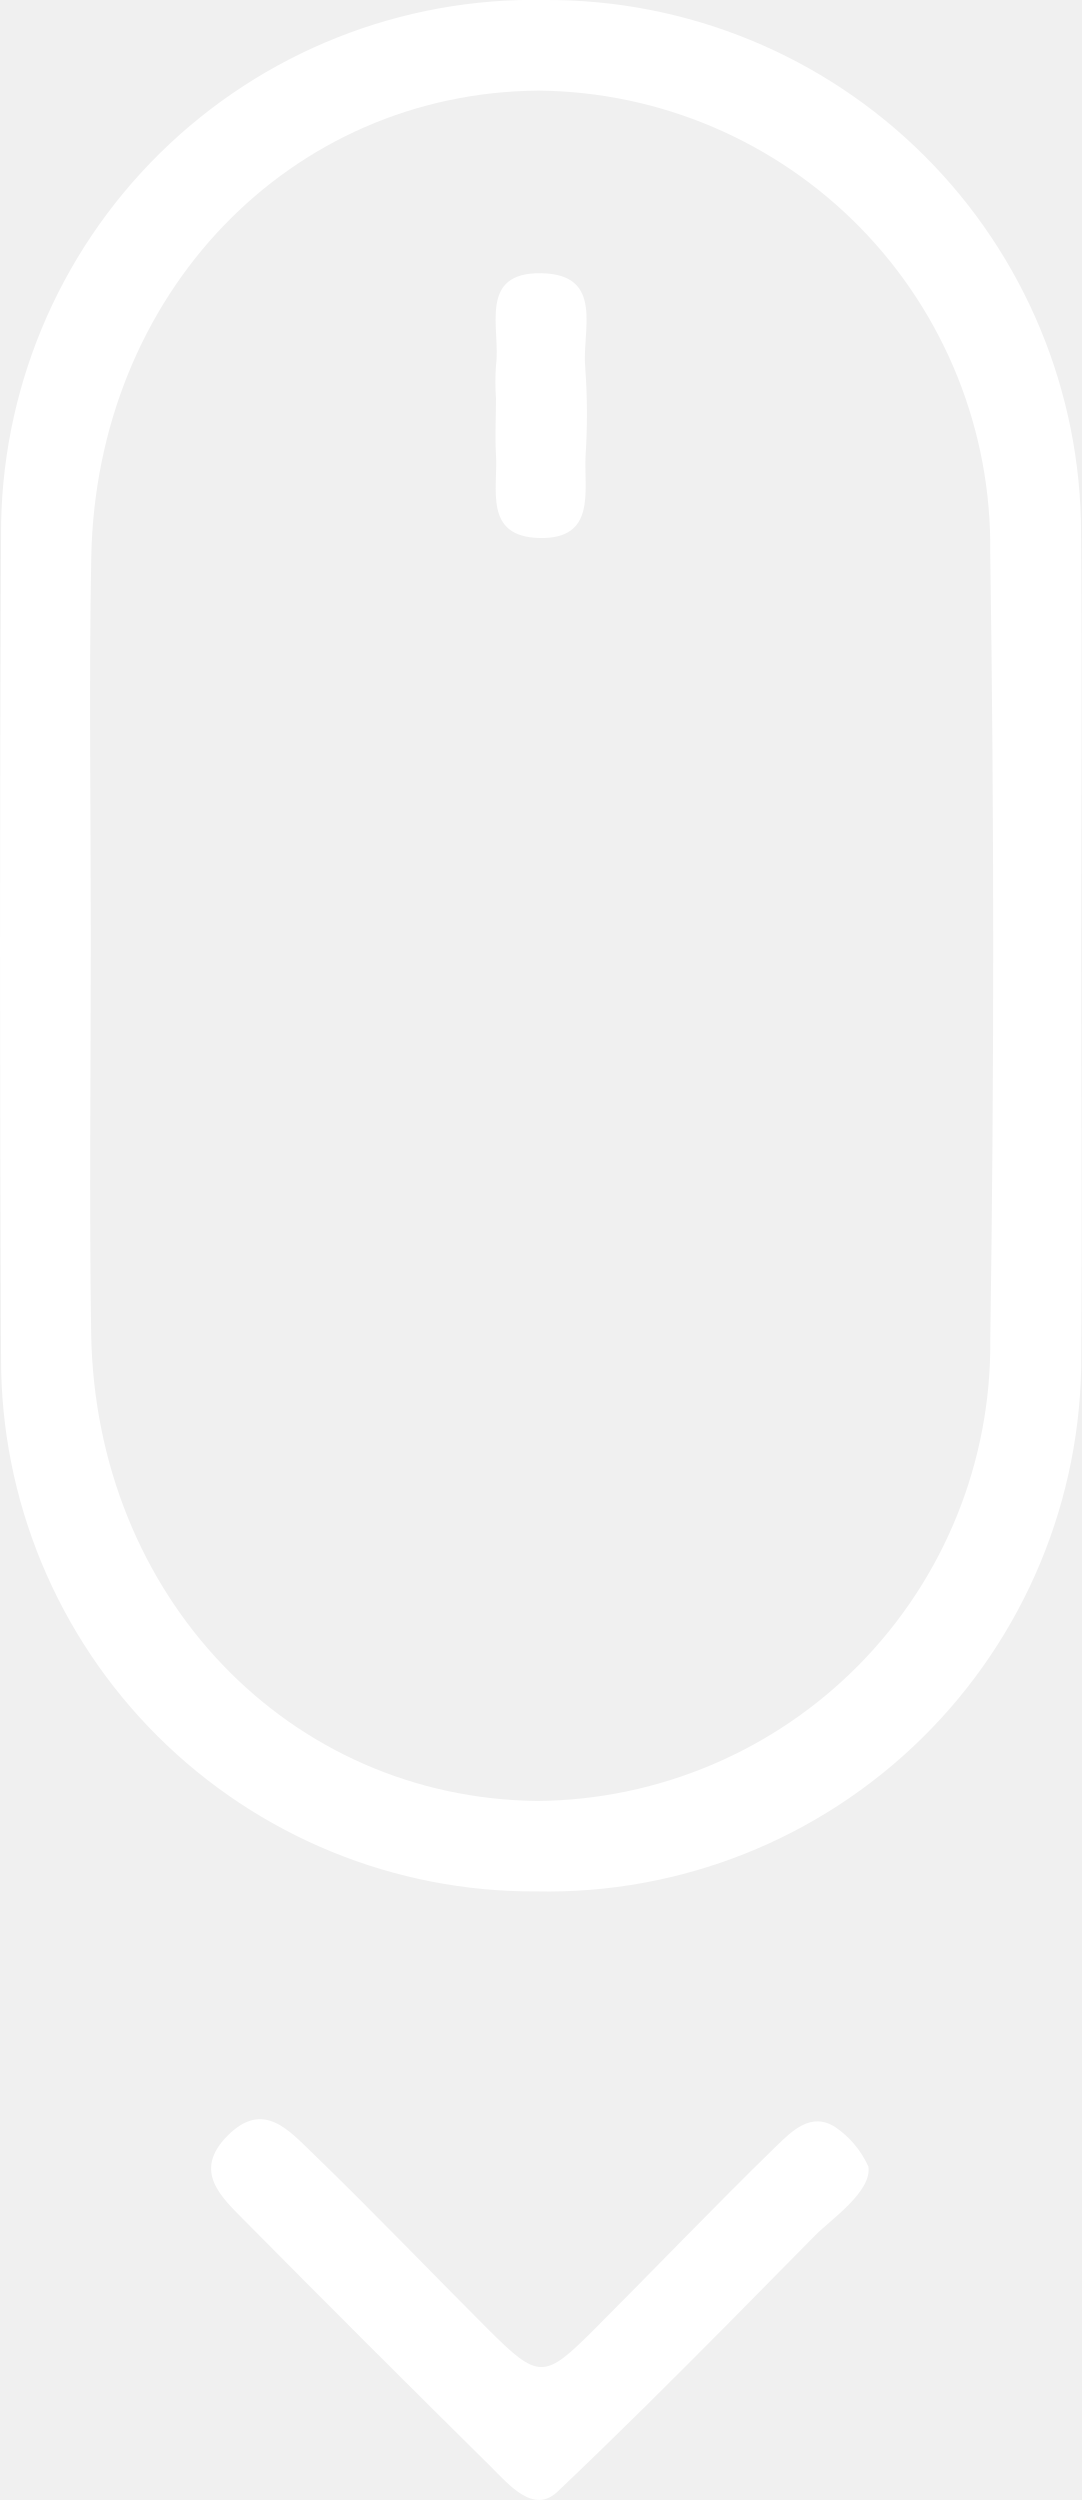
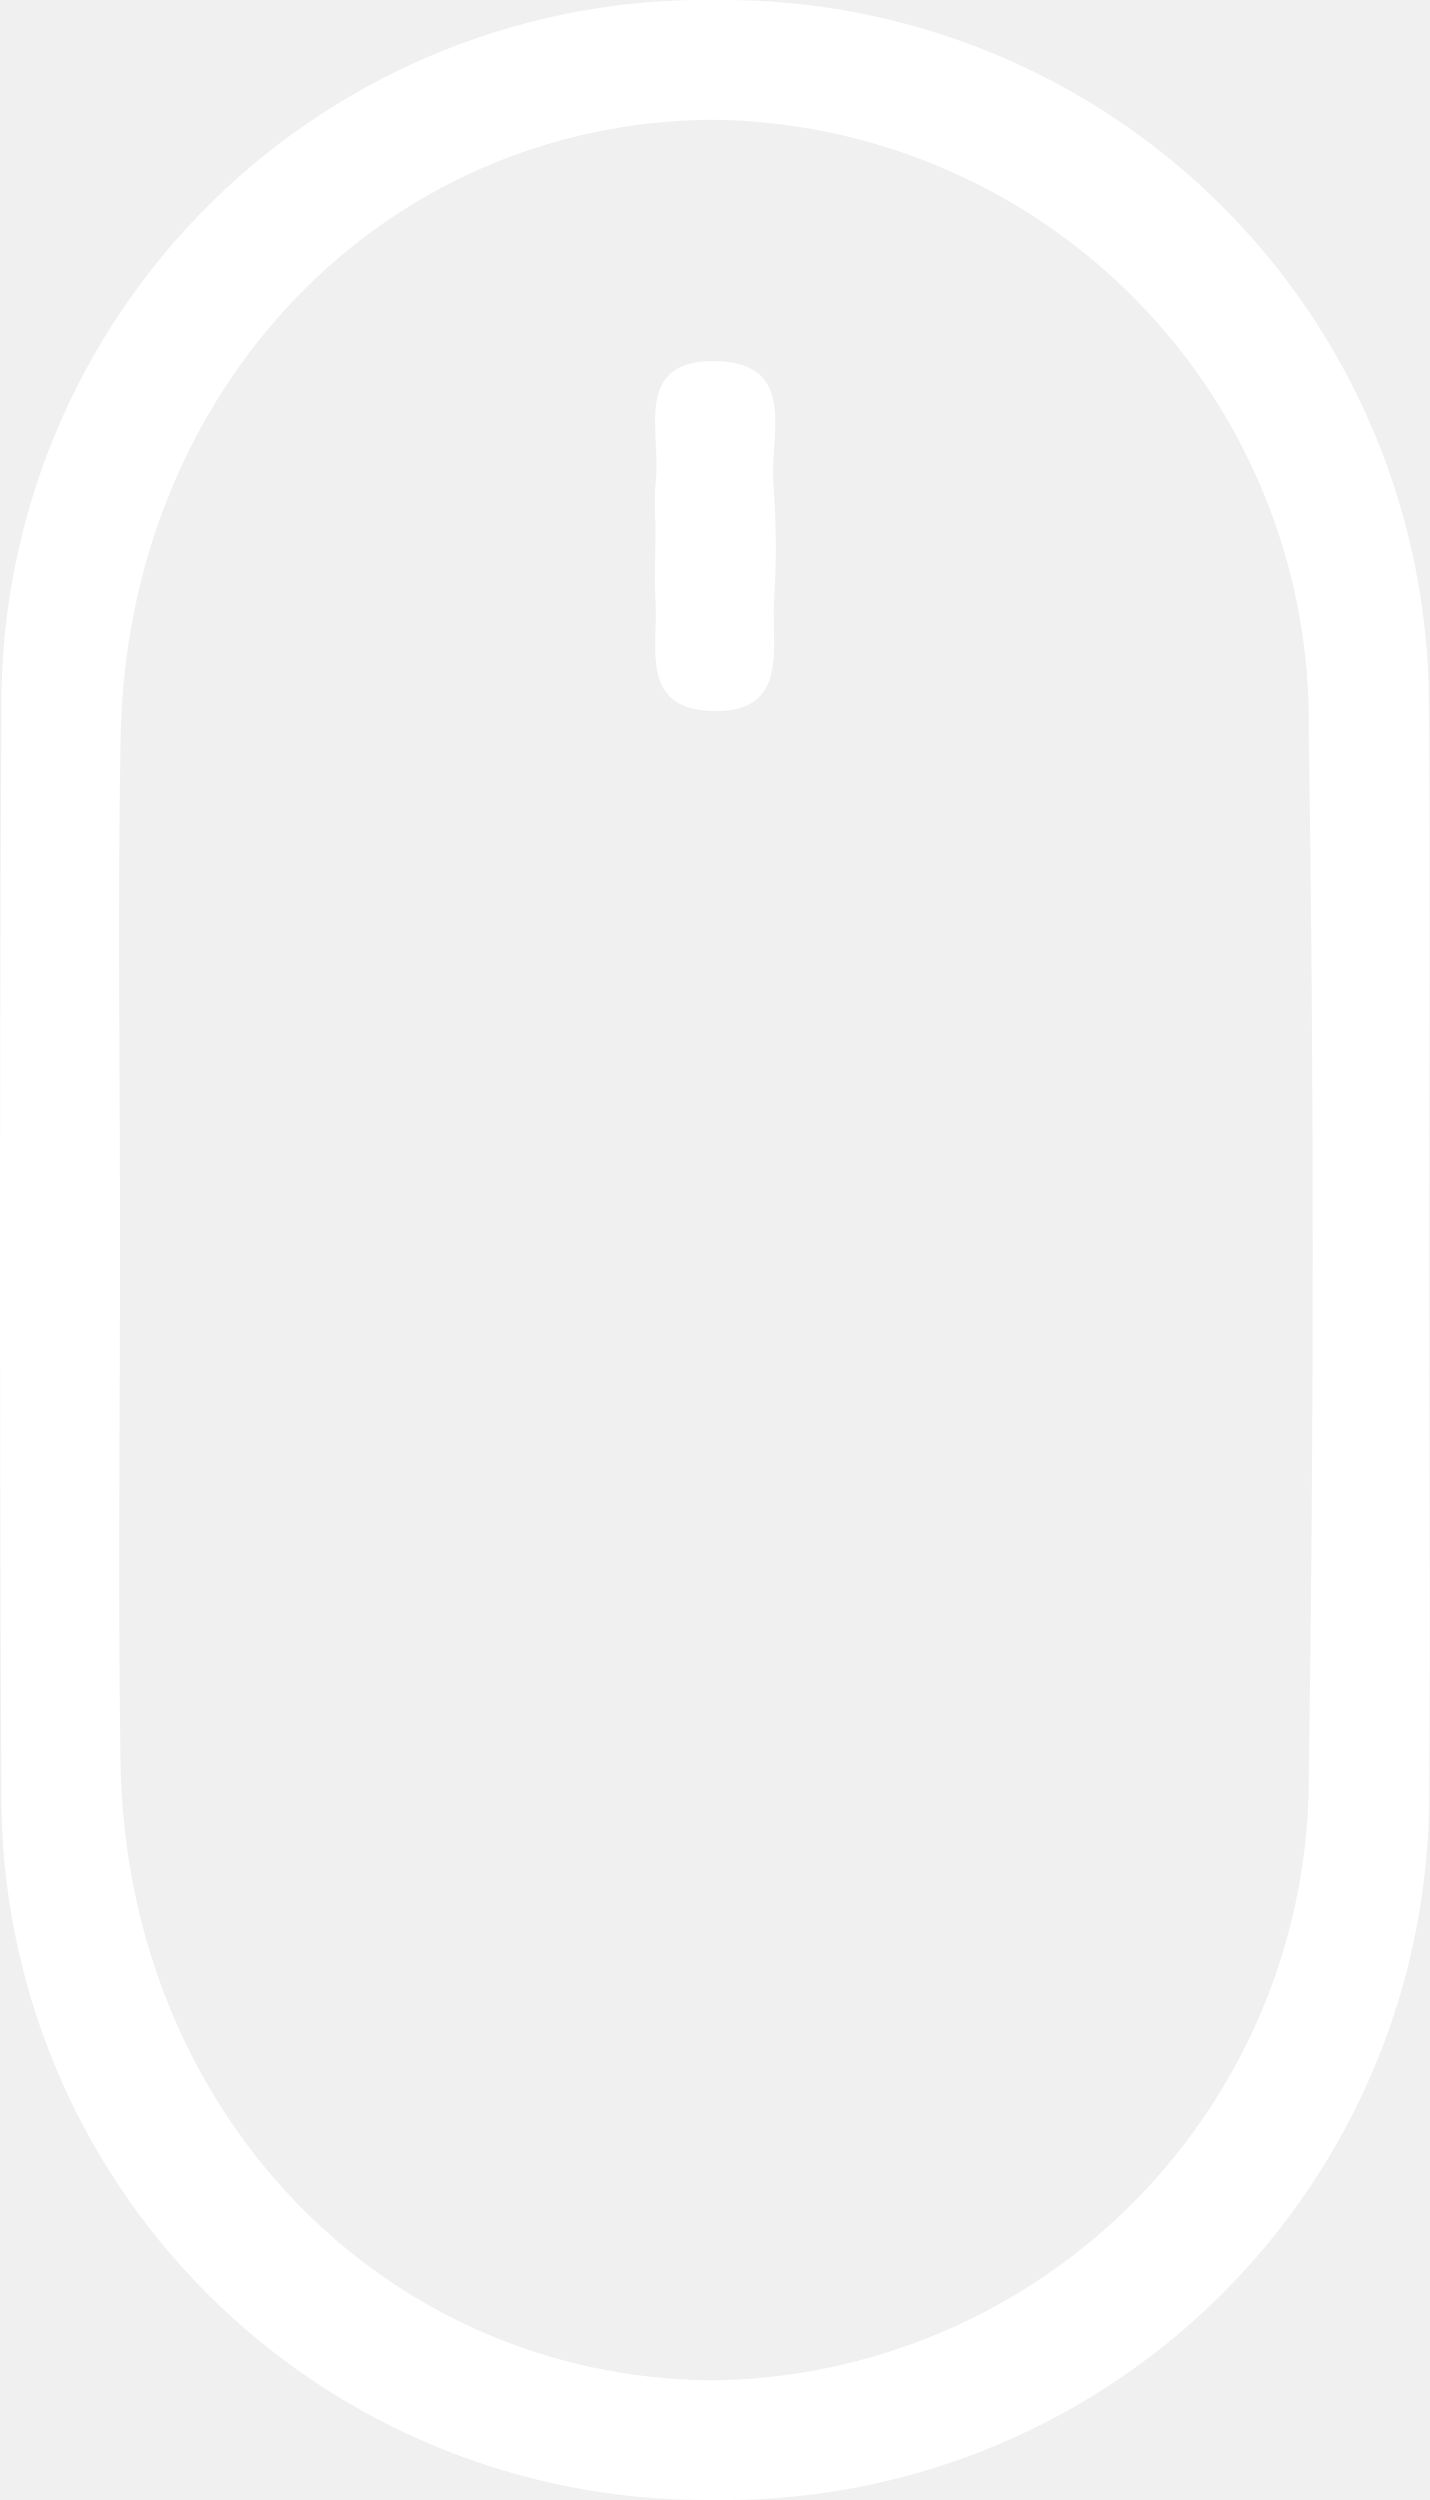
- <svg xmlns="http://www.w3.org/2000/svg" width="21.643" height="50.022" viewBox="0 0 21.643 50.022">
-   <g id="Group_279" data-name="Group 279" transform="translate(185.619 -134.092)">
-     <path id="Path_800" data-name="Path 800" d="M-163.145,228.625c.073.5-.759,1.064-1.062,1.372q-.865.878-1.732,1.756c-1.129,1.14-2.266,2.273-3.43,3.378-.473.449-.964-.136-1.328-.5q-2.482-2.453-4.936-4.932c-.469-.475-1.041-.989-.328-1.7s1.226-.093,1.7.361c1.187,1.147,2.324,2.337,3.494,3.507,1.028,1.028,1.136,1.014,2.134.016,1.188-1.188,2.411-2.467,3.647-3.671.311-.3.692-.686,1.172-.382A1.9,1.9,0,0,1-163.145,228.625Z" transform="translate(-5.098 -51.181)" fill="#fff" />
-     <path id="Path_801" data-name="Path 801" d="M-163.988,144.77a10.673,10.673,0,0,0-10.72-10.678,10.663,10.663,0,0,0-10.89,10.729q-.041,8.222,0,16.444a10.65,10.65,0,0,0,10.714,10.672,10.679,10.679,0,0,0,10.9-10.723c.019-2.7,0-5.406,0-8.11C-163.984,150.326-163.965,147.548-163.988,144.77Zm-1.817,16.134a9.135,9.135,0,0,1-9.062,9.223c-4.974-.054-8.848-4.094-8.928-9.359-.04-2.624-.007-5.251-.007-7.876,0-2.551-.039-5.1.009-7.651.1-5.275,3.98-9.3,8.951-9.336a9.121,9.121,0,0,1,9.036,9.247Q-165.687,153.027-165.805,160.9Z" transform="translate(0)" fill="#fff" />
-     <path id="Path_802" data-name="Path 802" d="M-163.73,148.666a4.714,4.714,0,0,1,0-.665c.1-.723-.377-1.871.915-1.844,1.263.026.8,1.161.871,1.888a12.7,12.7,0,0,1,.006,1.772c-.031.7.216,1.663-.919,1.638s-.826-.994-.874-1.682C-163.751,149.407-163.73,149.036-163.73,148.666Z" transform="translate(-11.965 -6.598)" fill="#fff" />
-   </g>
+ <svg xmlns="http://www.w3.org/2000/svg" width="21.643" height="37.846" viewBox="0 0 21.643 37.846">
+   <path id="Path_801" data-name="Path 801" d="M-163.988,144.77a10.673,10.673,0,0,0-10.72-10.678,10.663,10.663,0,0,0-10.89,10.729q-.041,8.222,0,16.444a10.65,10.65,0,0,0,10.714,10.672,10.679,10.679,0,0,0,10.9-10.723c.019-2.7,0-5.406,0-8.11C-163.984,150.326-163.965,147.548-163.988,144.77Zm-1.817,16.134a9.135,9.135,0,0,1-9.062,9.223c-4.974-.054-8.848-4.094-8.928-9.359-.04-2.624-.007-5.251-.007-7.876,0-2.551-.039-5.1.009-7.651.1-5.275,3.98-9.3,8.951-9.336a9.121,9.121,0,0,1,9.036,9.247Q-165.687,153.027-165.805,160.9Z" transform="translate(185.619 -134.092)" fill="#fff" />
+   <path id="Path_802" data-name="Path 802" d="M-163.73,148.666a4.714,4.714,0,0,1,0-.665c.1-.723-.377-1.871.915-1.844,1.263.026.8,1.161.871,1.888a12.7,12.7,0,0,1,.006,1.772c-.031.7.216,1.663-.919,1.638s-.826-.994-.874-1.682C-163.751,149.407-163.73,149.036-163.73,148.666Z" transform="translate(173.654 -140.69)" fill="#fff" />
</svg>
